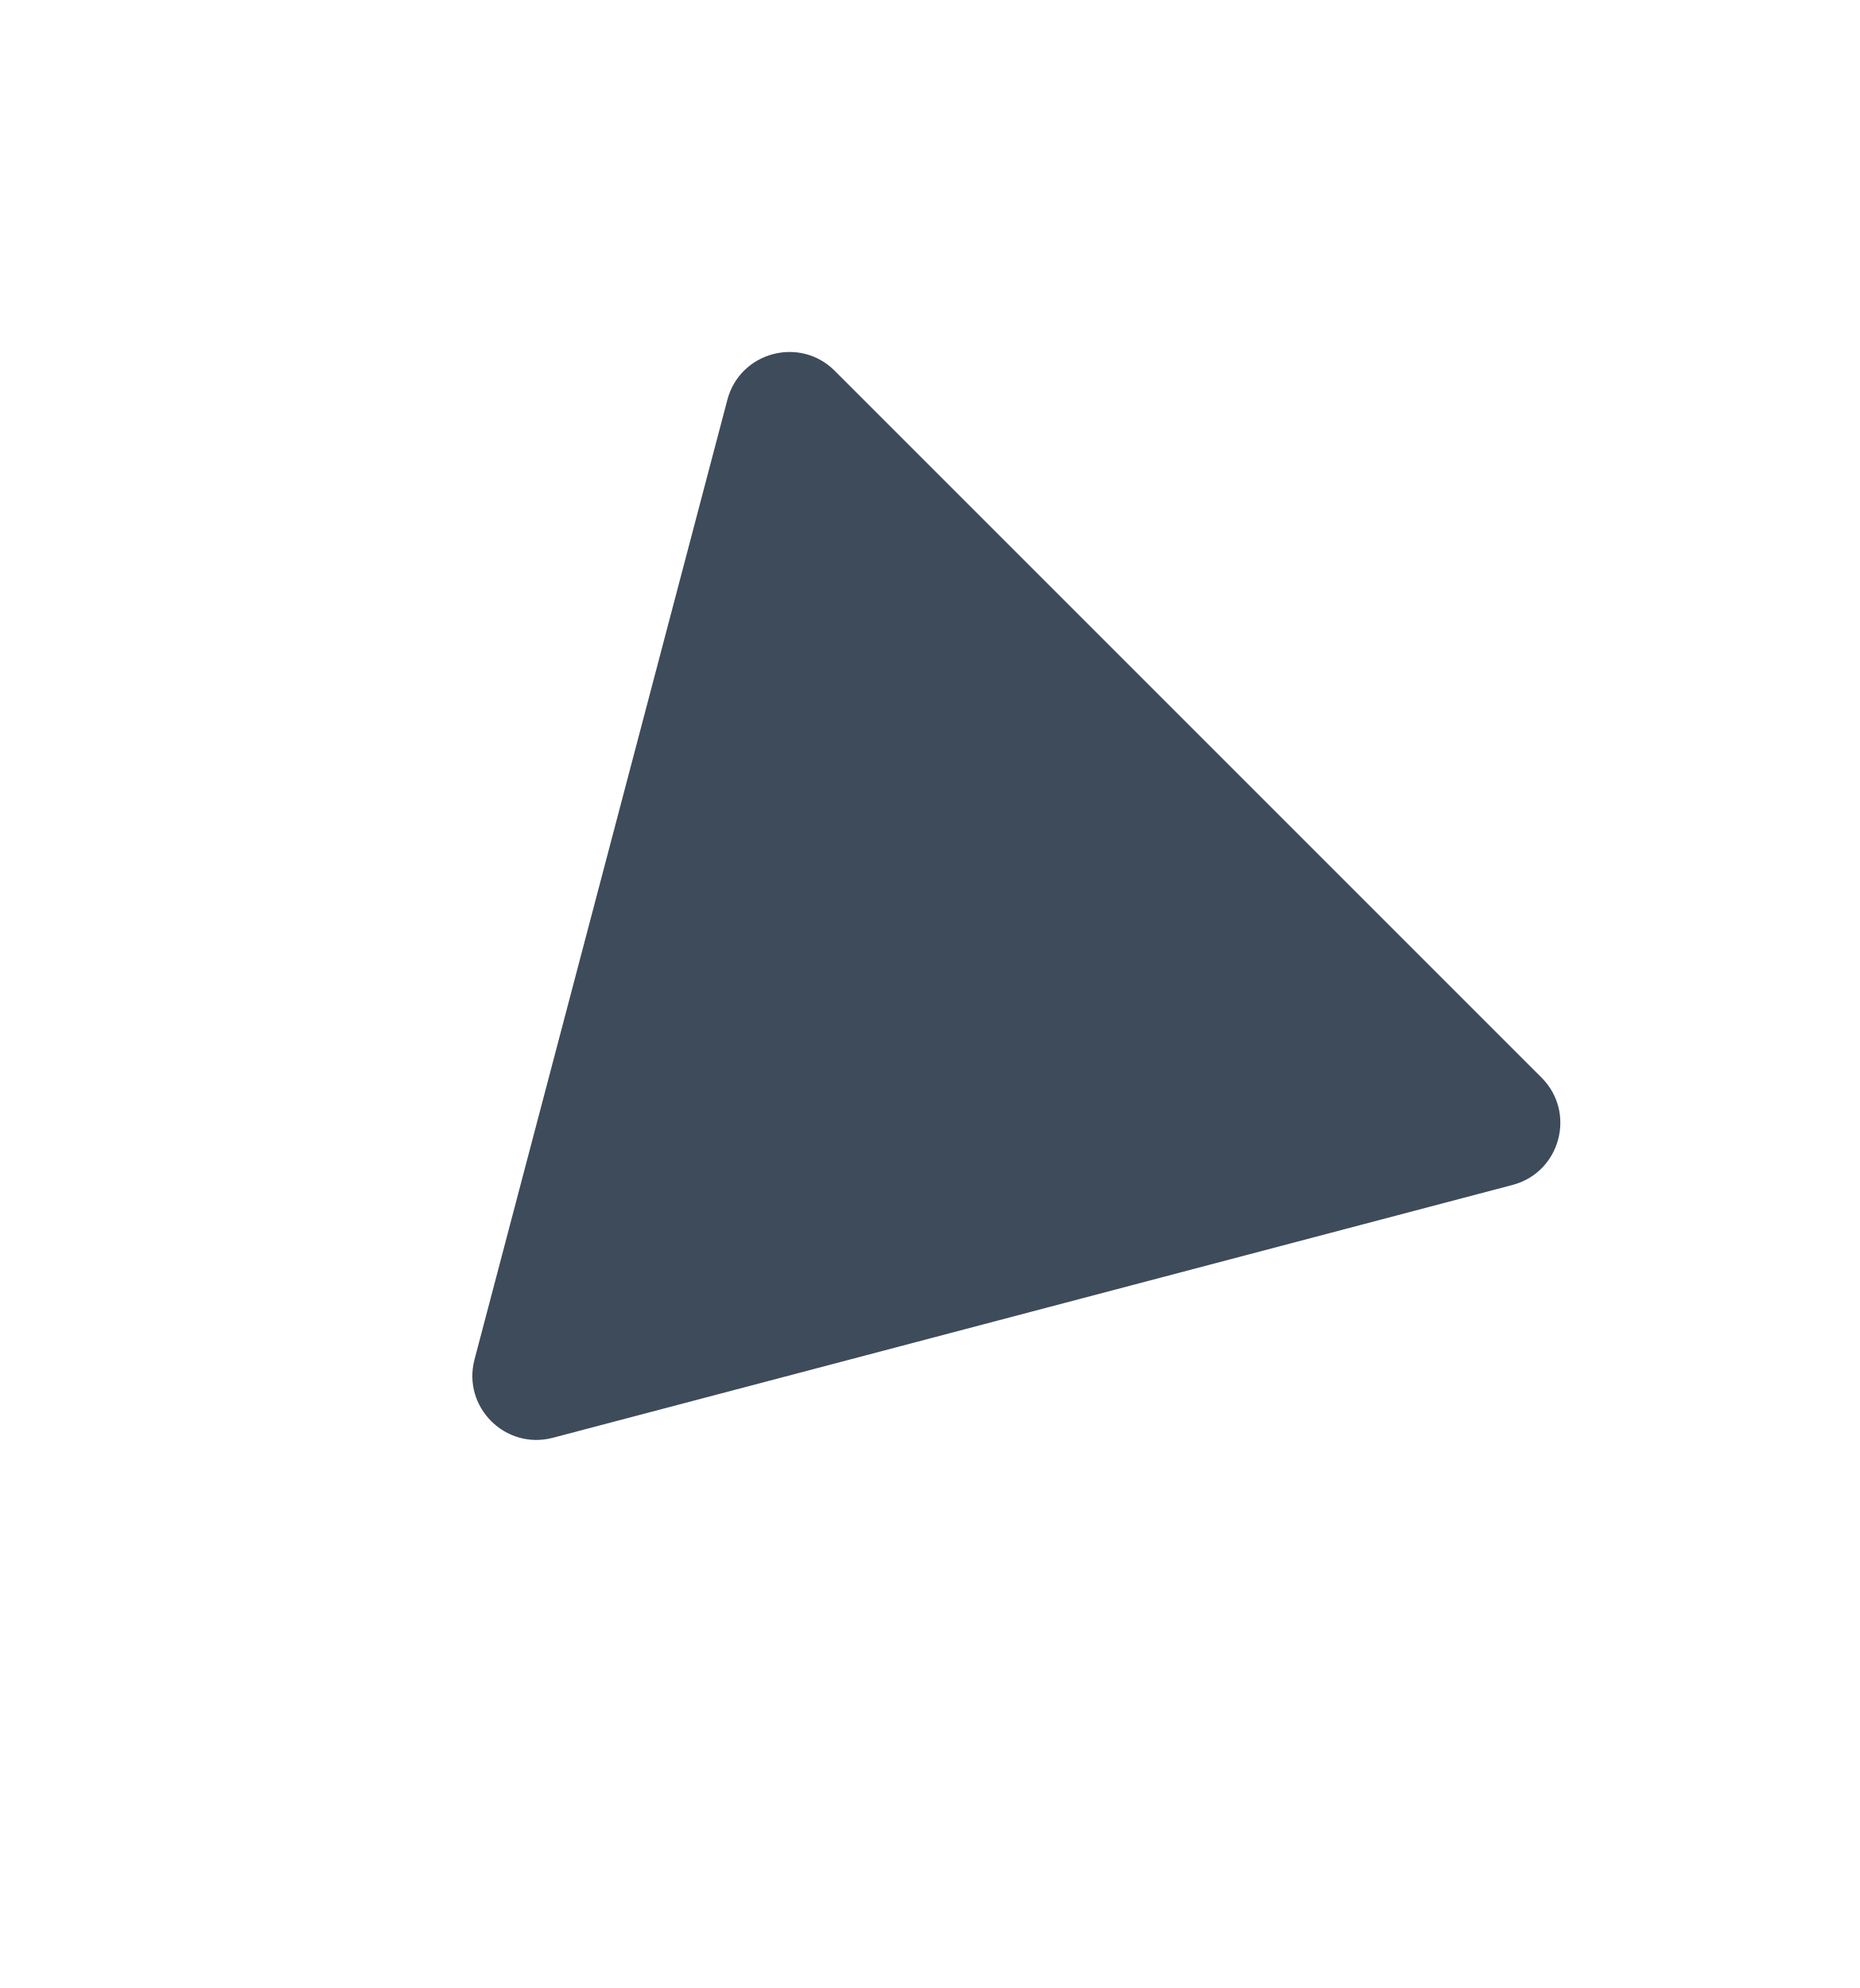
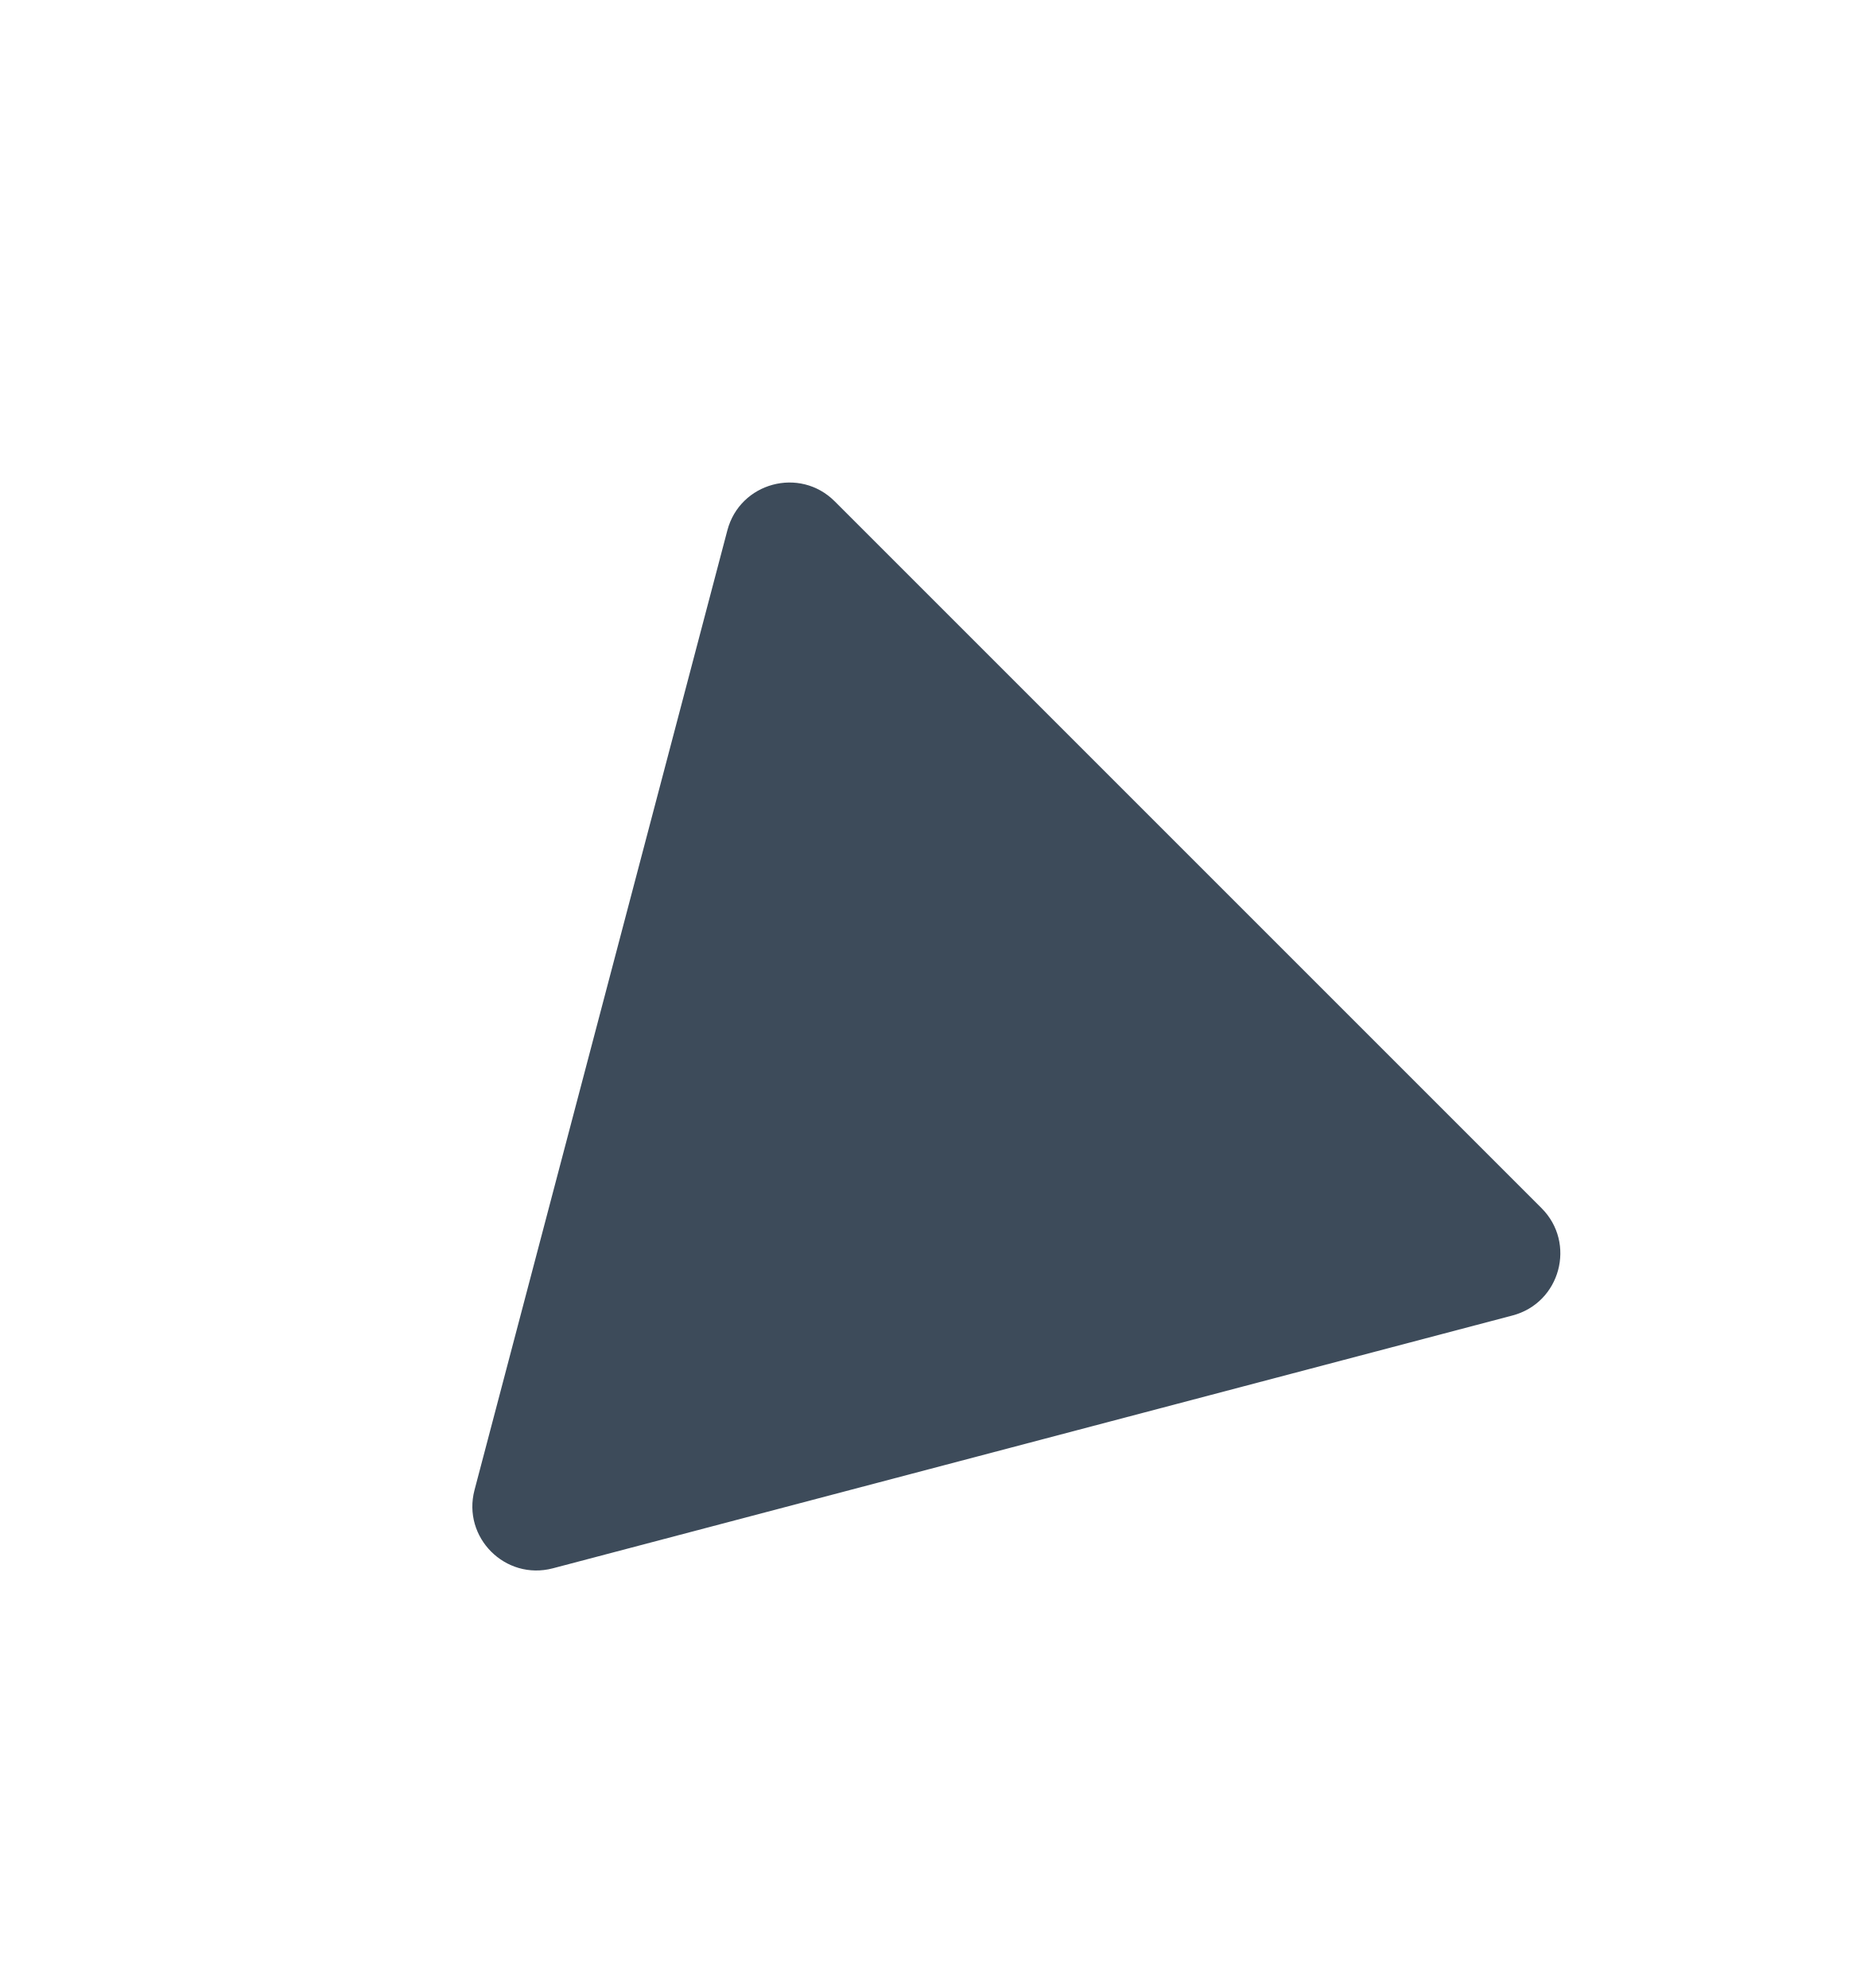
<svg xmlns="http://www.w3.org/2000/svg" id="Layer_1" data-name="Layer 1" width="58" height="62" viewBox="0 0 58 62">
-   <path d="M47.17,36.955l-29.928,7.885c-1.482.39-2.834-.962-2.443-2.443l7.885-29.928c.393-1.492,2.257-1.996,3.348-.905l22.043,22.043c1.091,1.091.588,2.955-.905,3.348Z" fill="#3d4b5a" />
+   <path d="M47.17,41.026l-29.928,7.885c-1.482.39-2.834-.962-2.443-2.443l7.885-29.928c.393-1.492,2.257-1.996,3.348-.905l22.043,22.043c1.091,1.091.588,2.955-.905,3.348Z" fill="#3d4b5a" />
</svg>
